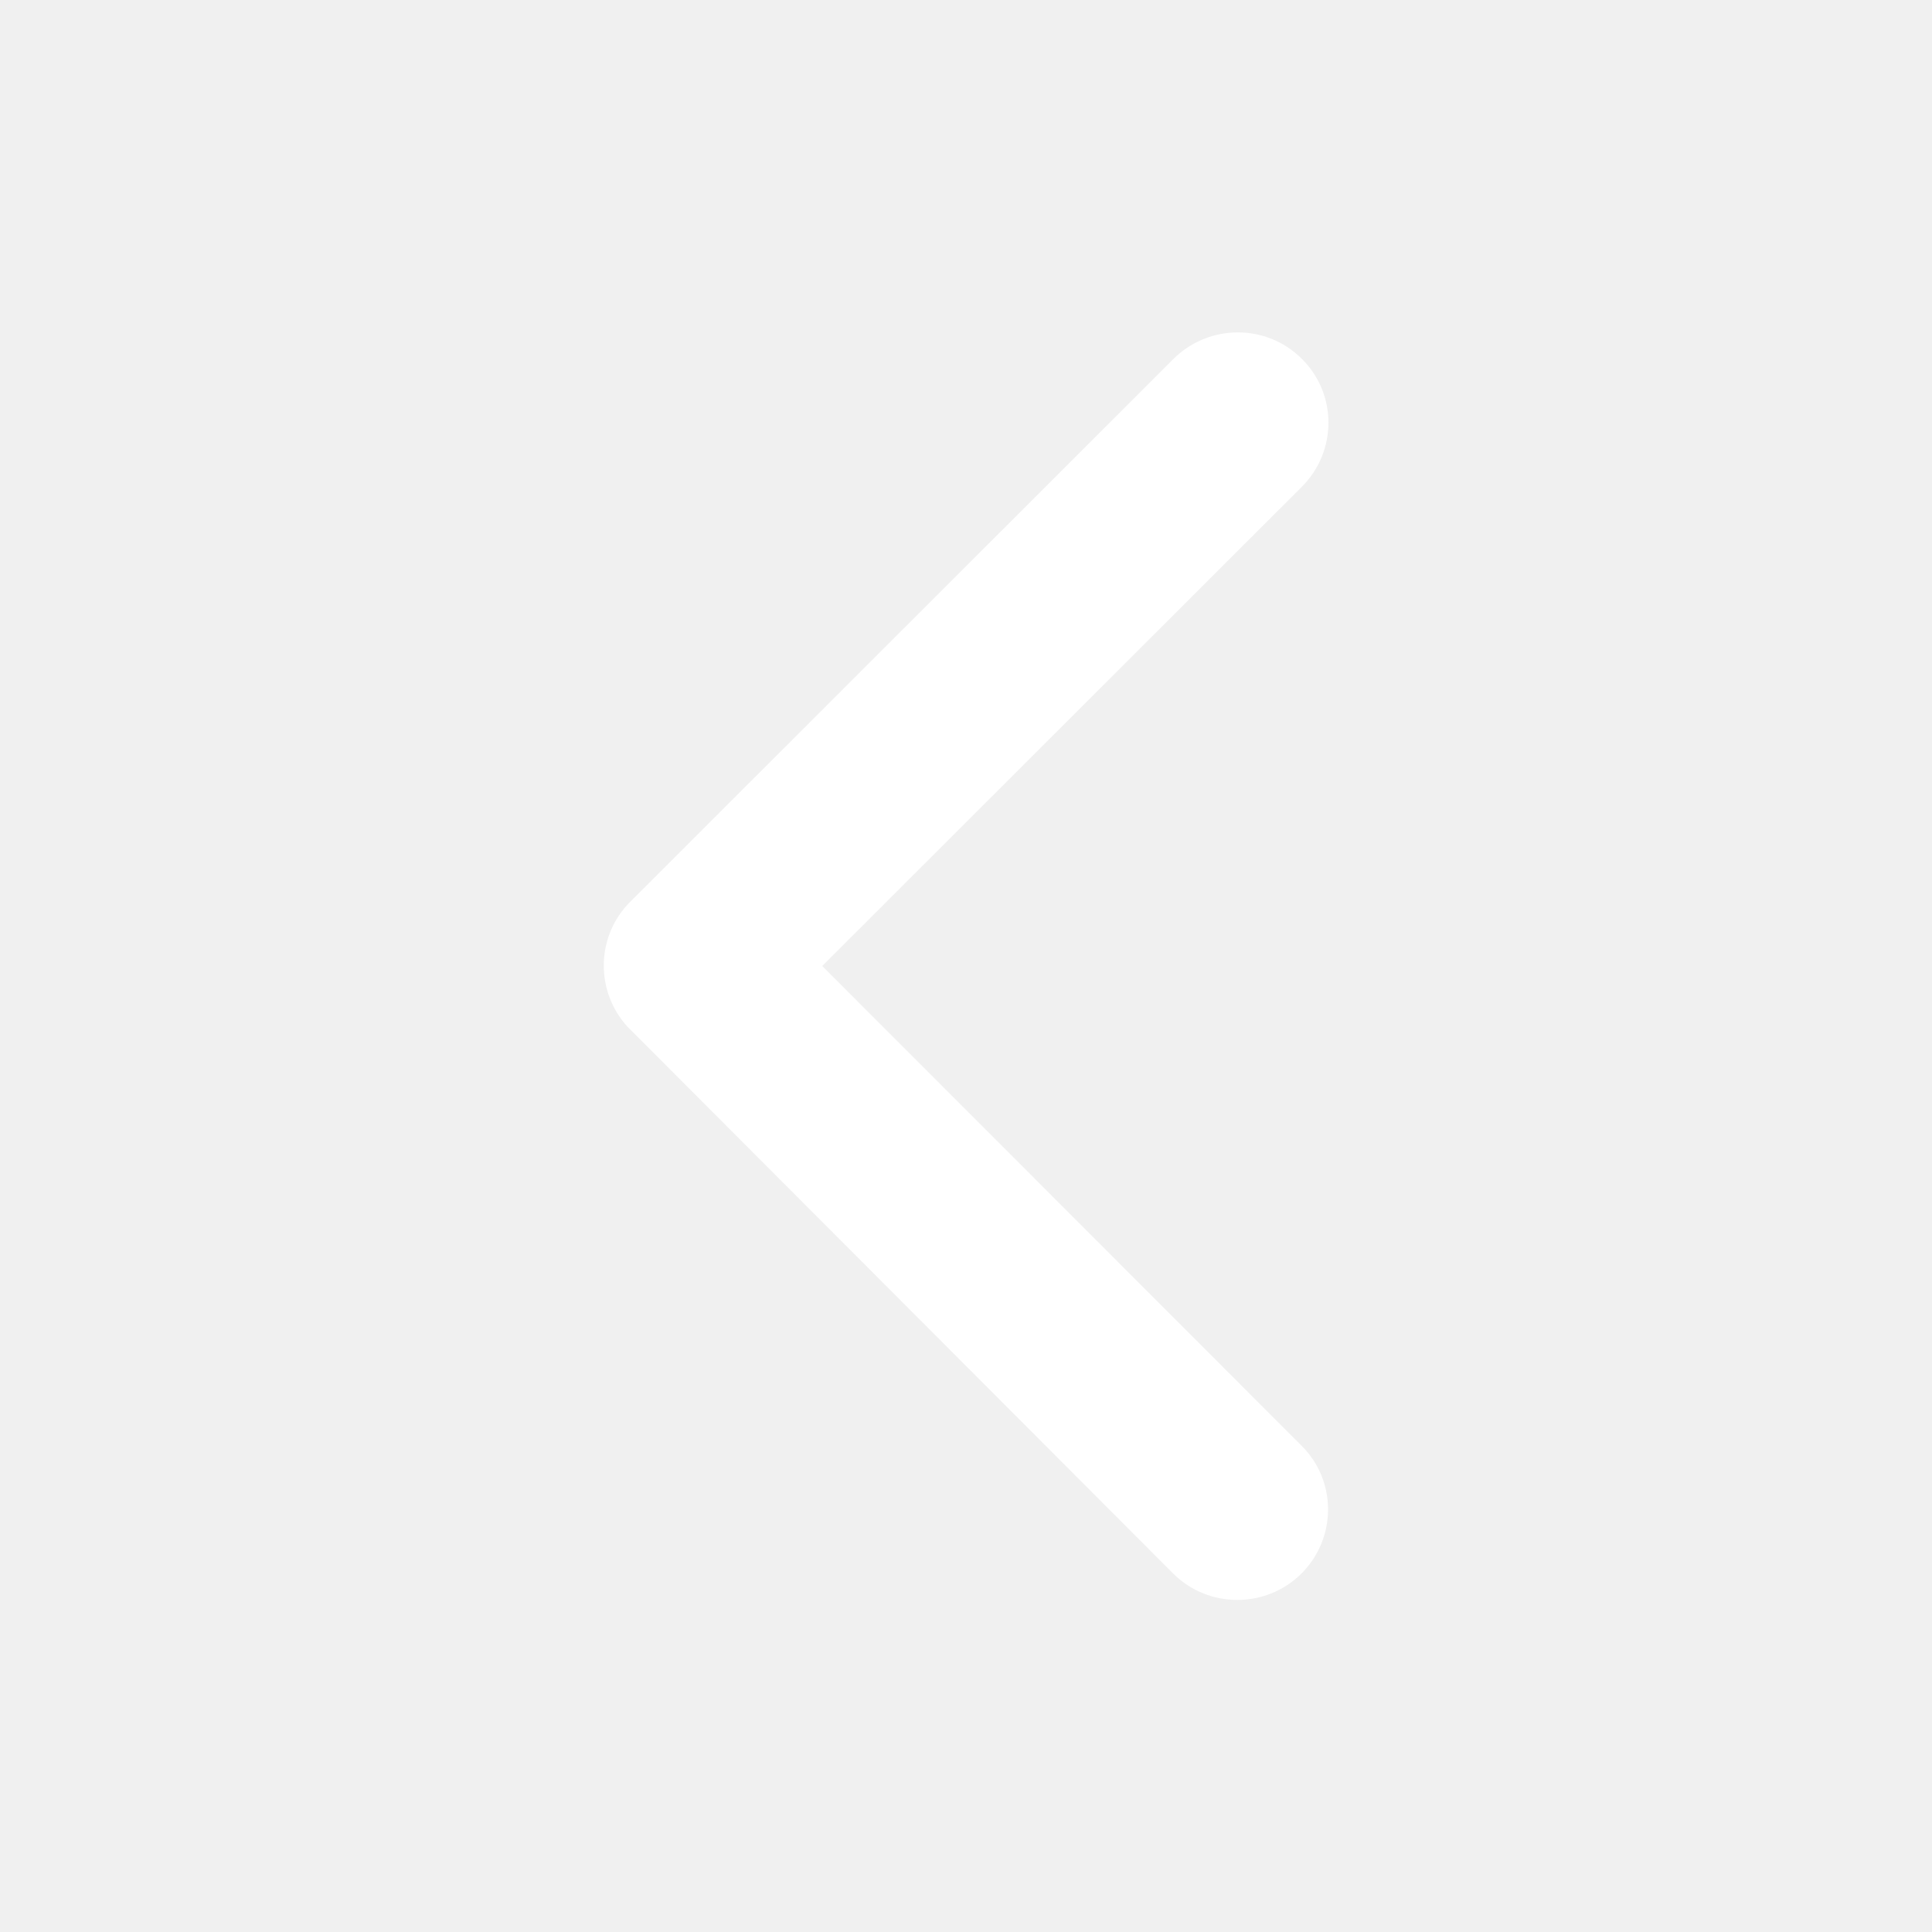
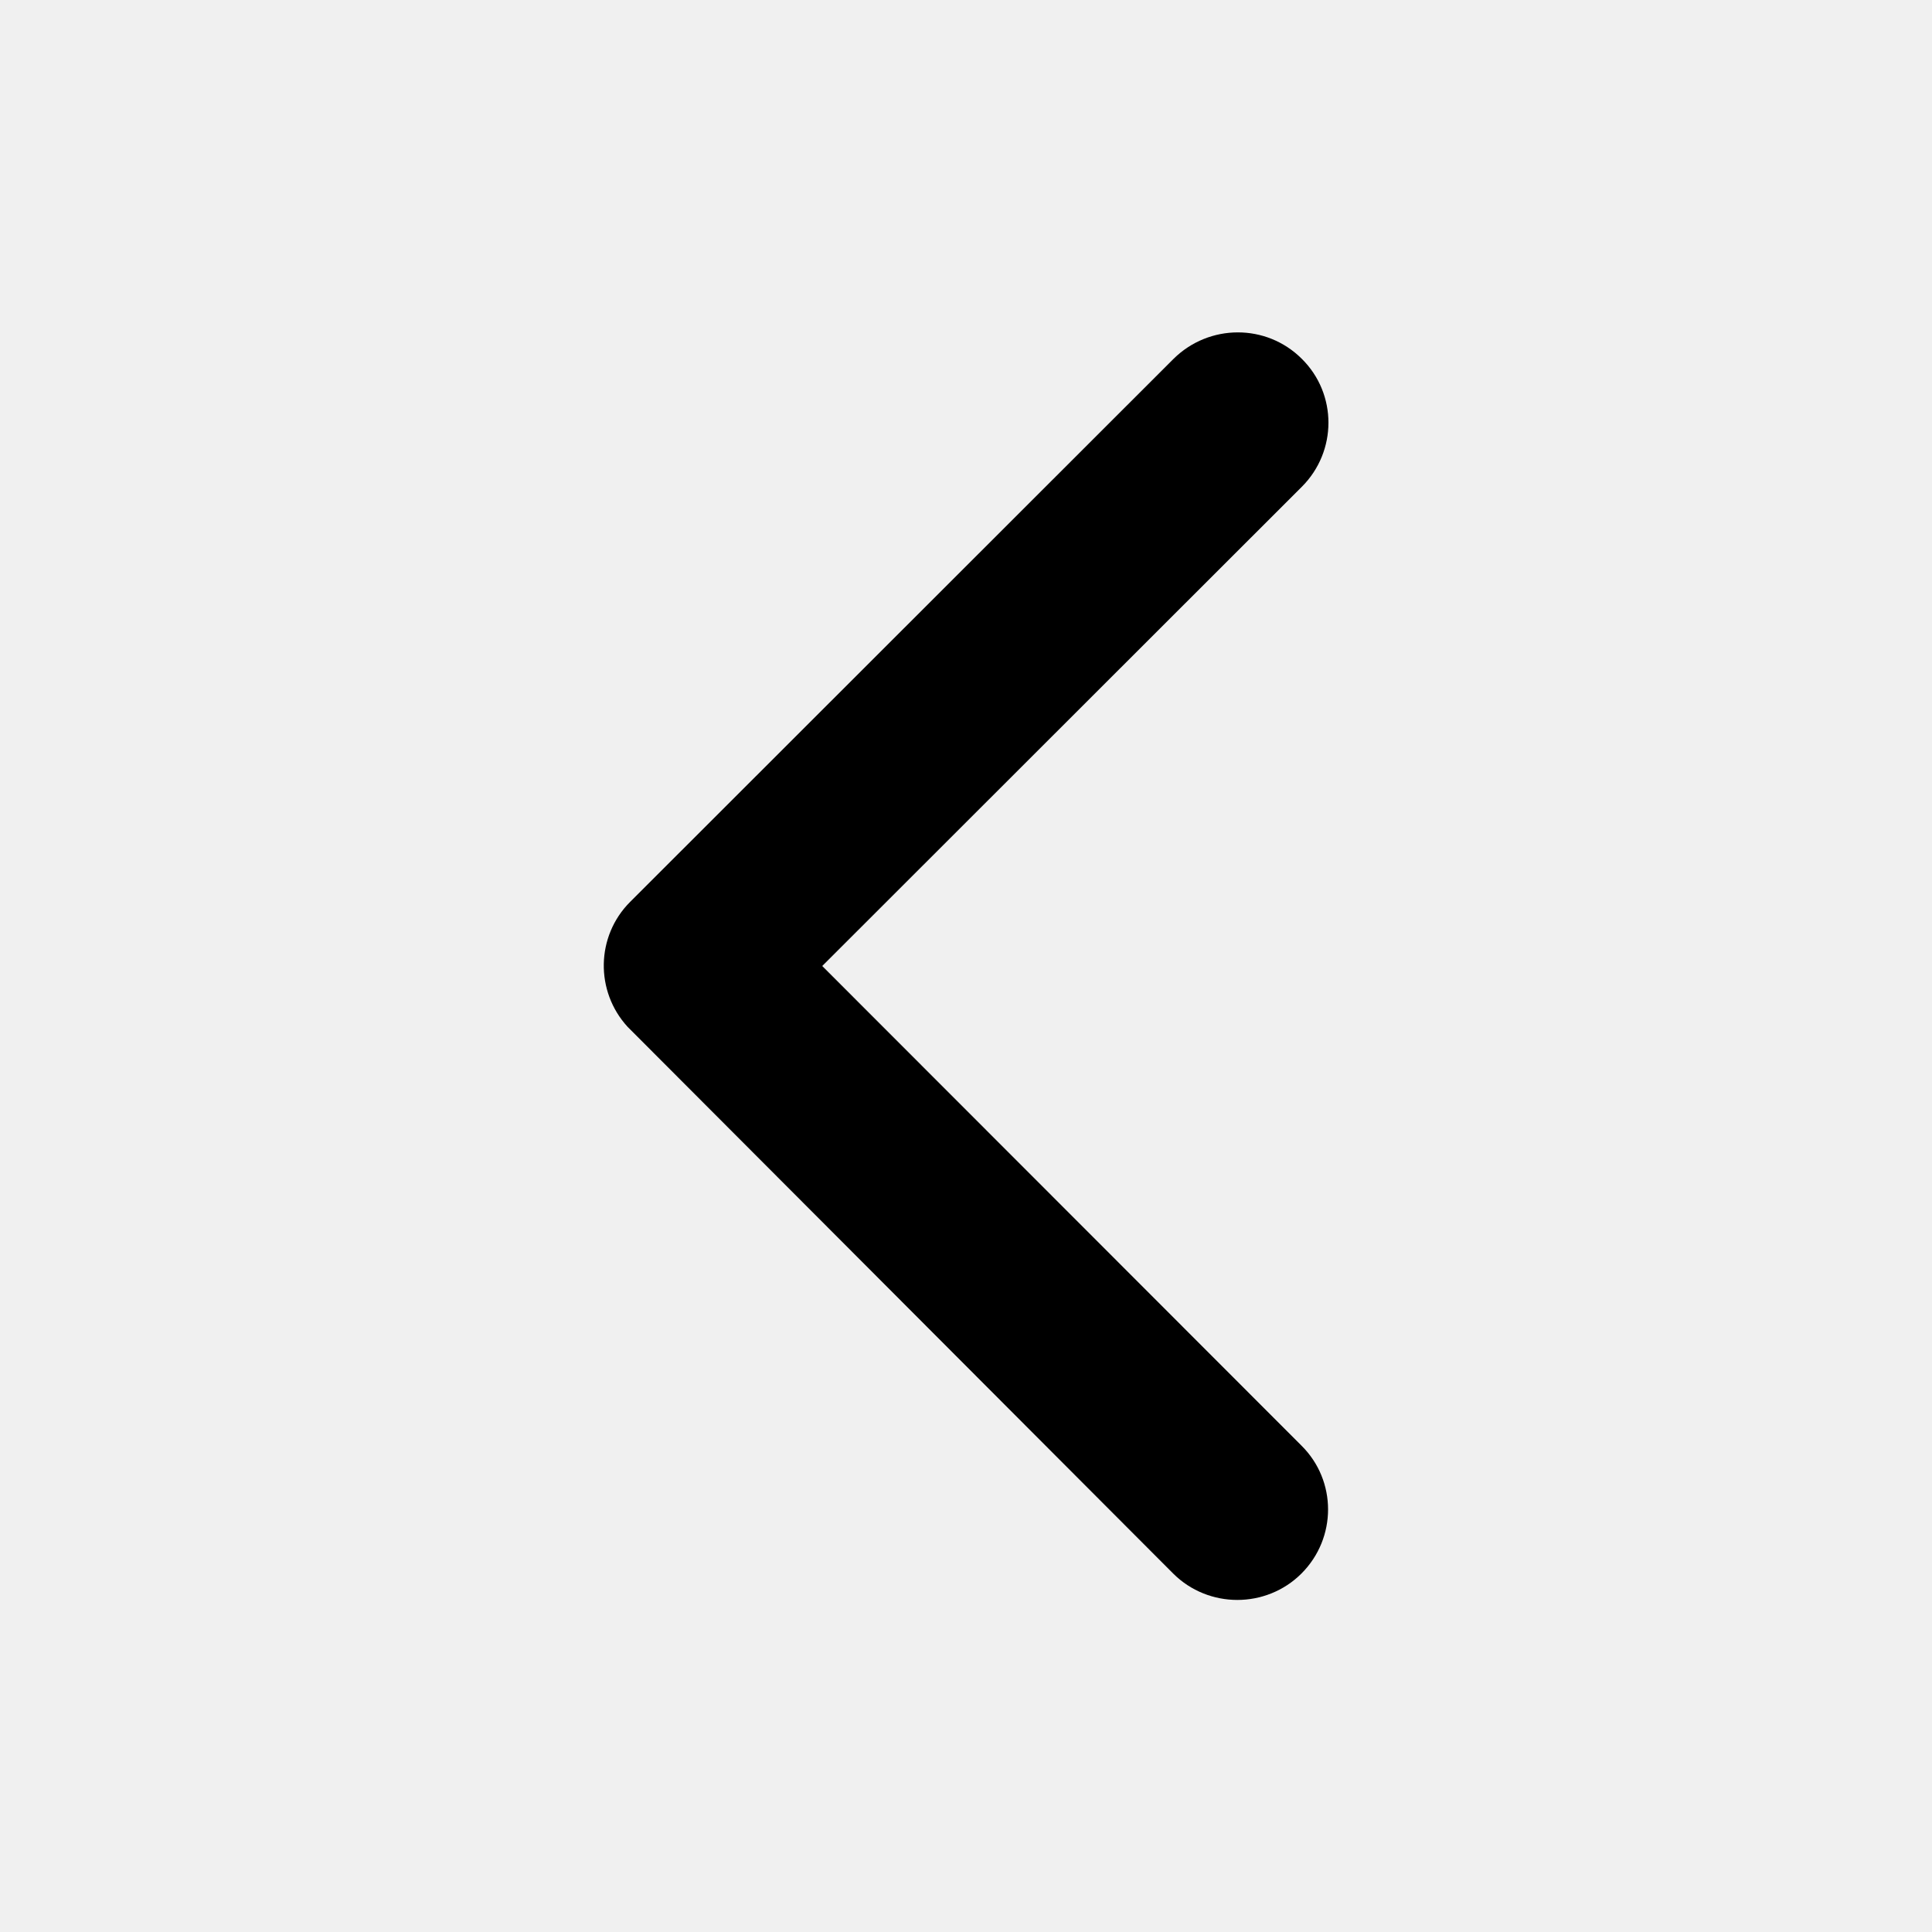
- <svg xmlns="http://www.w3.org/2000/svg" width="24" height="24" viewBox="0 0 512 512" fill="#fff">
+ <svg xmlns="http://www.w3.org/2000/svg" width="24" height="24" viewBox="0 0 512 512" fill="#000">
  <path d="M217.9 256L345 129c9.4-9.4 9.4-24.6 0-33.9-9.4-9.4-24.6-9.3-34 0L167 239c-9.1 9.1-9.3 23.7-.7 33.1L310.9 417c4.7 4.7 10.9 7 17 7s12.3-2.3 17-7c9.4-9.4 9.4-24.6 0-33.9L217.9 256z" />
</svg>
